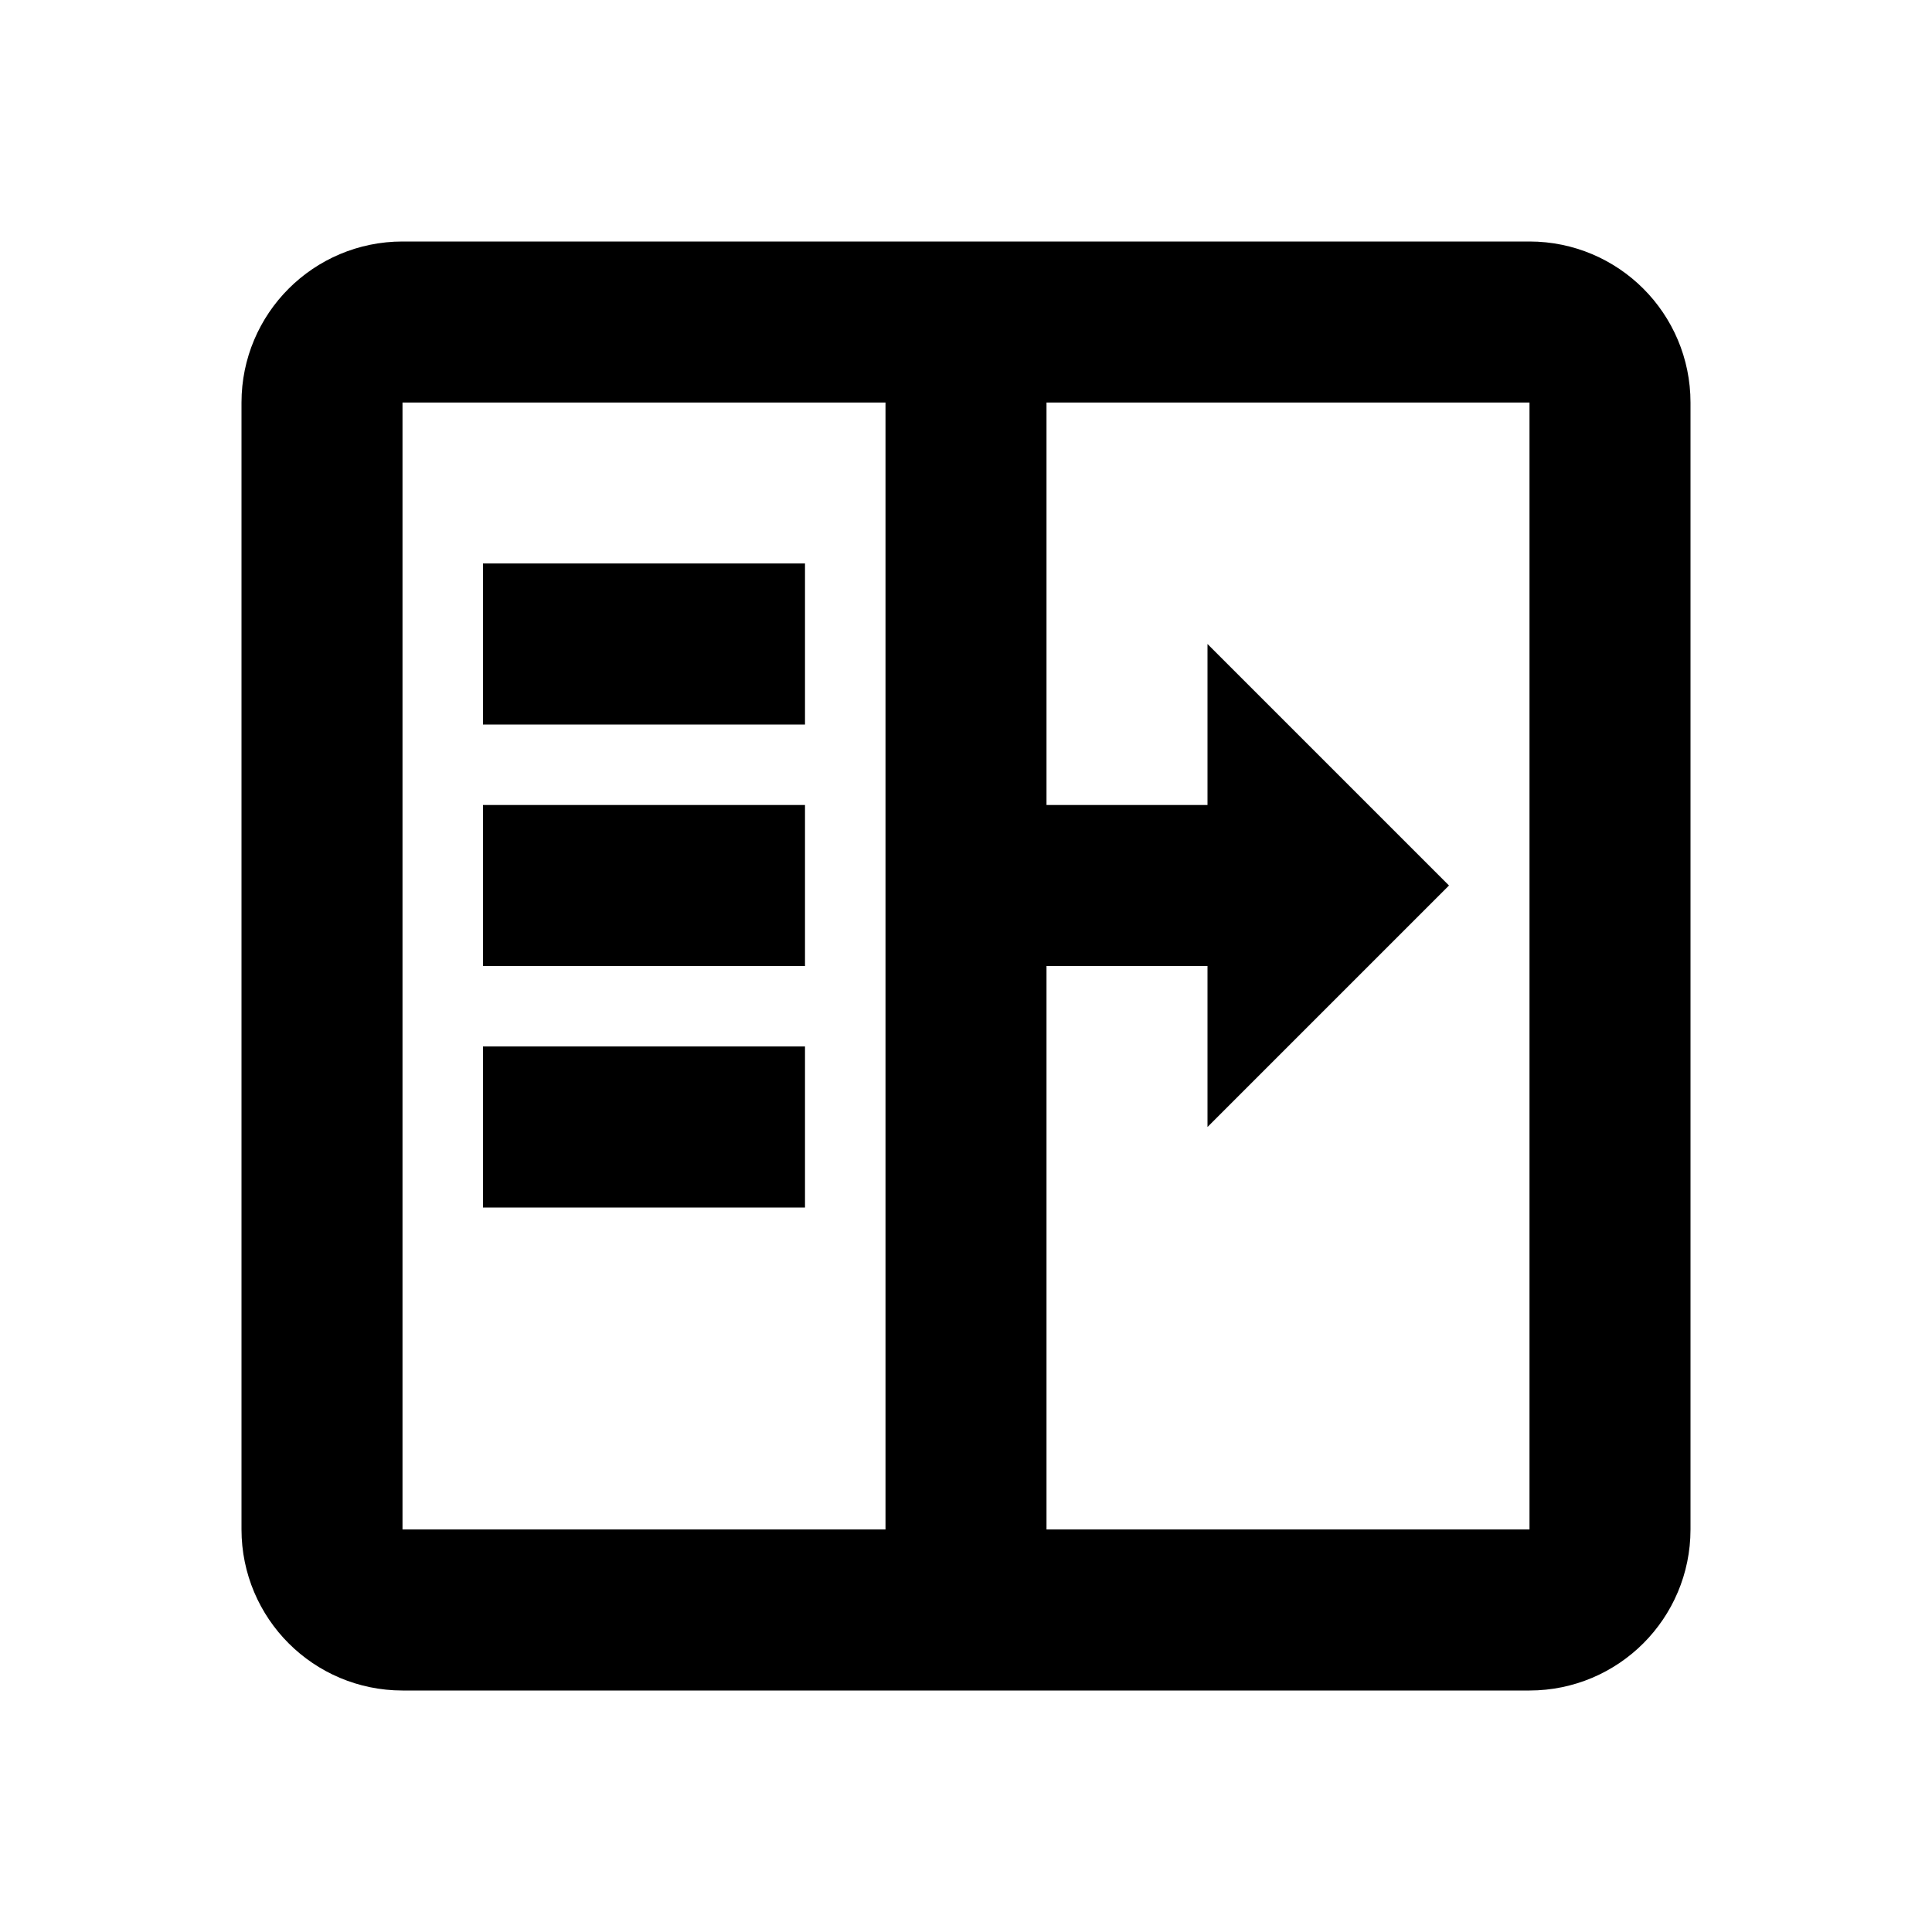
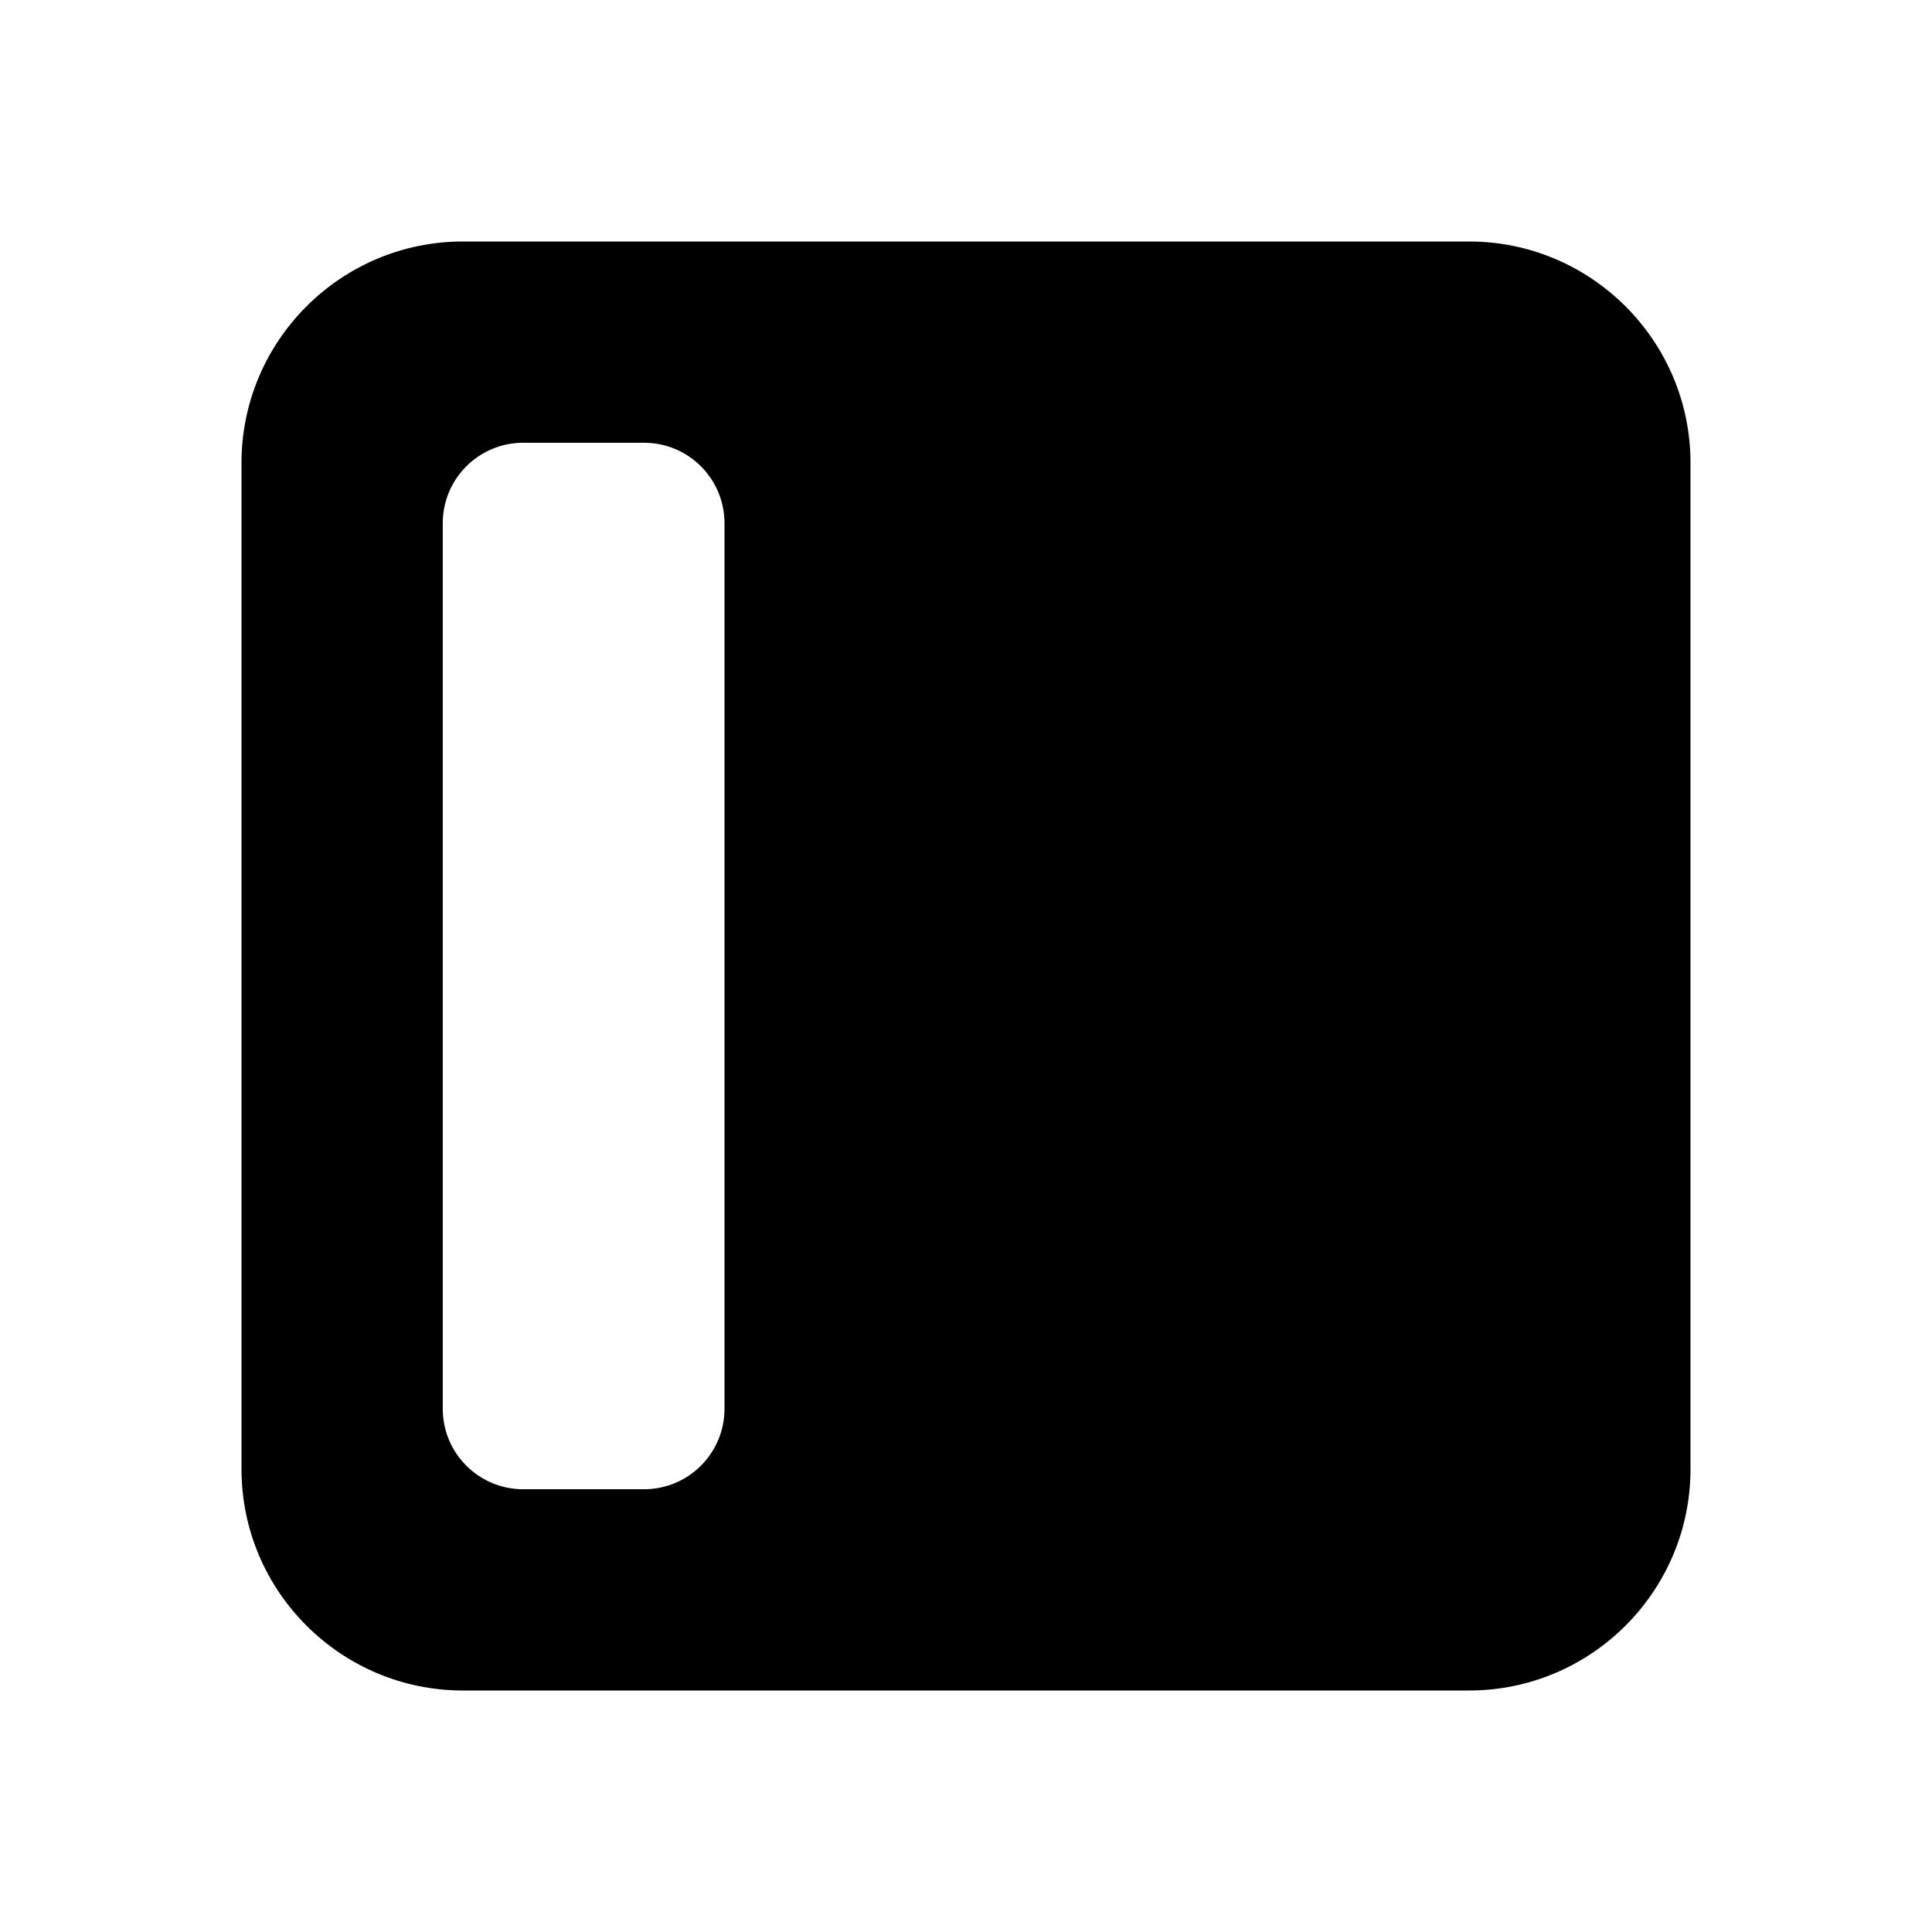
- <svg xmlns="http://www.w3.org/2000/svg" viewBox="0 0 24 24" width="24px" height="24px">
-   <g id="Outlined_31_">
-     <path style="fill:none;stroke:#000000;stroke-width:2;stroke-linejoin:round;stroke-miterlimit:10;" d="M19,20c0.552,0,1-0.448,1-1V5c0-0.552-0.448-1-1-1H5C4.448,4,4,4.448,4,5v14c0,0.552,0.448,1,1,1H19z" />
-     <line style="fill:none;stroke:#000000;stroke-width:2;stroke-linejoin:round;stroke-miterlimit:10;" x1="12" y1="20" x2="12" y2="4" />
-     <line style="fill:none;stroke:#000000;stroke-width:2;stroke-linejoin:round;stroke-miterlimit:10;" x1="6" y1="11" x2="10" y2="11" />
-     <line style="fill:none;stroke:#000000;stroke-width:2;stroke-linejoin:round;stroke-miterlimit:10;" x1="6" y1="8" x2="10" y2="8" />
-     <line style="fill:none;stroke:#000000;stroke-width:2;stroke-linejoin:round;stroke-miterlimit:10;" x1="6" y1="14" x2="10" y2="14" />
-   </g>
-   <polygon points="15,8 18,11 15,14 " />
-   <line style="fill:none;stroke:#000000;stroke-width:2;stroke-linejoin:round;stroke-miterlimit:10;" x1="12" y1="11" x2="16" y2="11" />
+ <svg xmlns="http://www.w3.org/2000/svg" version="1.1" id="Layer_1" x="0px" y="0px" viewBox="0 0 48 48" style="enable-background:new 0 0 48 48;" xml:space="preserve">
+   <path d="M36.5,6h-25C8.468,6,6,8.468,6,11.5v25c0,3.032,2.468,5.5,5.5,5.5h25c3.032,0,5.5-2.468,5.5-5.5v-25  C42,8.468,39.532,6,36.5,6z M18,35c0,1.105-0.895,2-2,2h-3c-1.105,0-2-0.895-2-2V13c0-1.105,0.895-2,2-2h3c1.105,0,2,0.895,2,2V35z" />
</svg>
